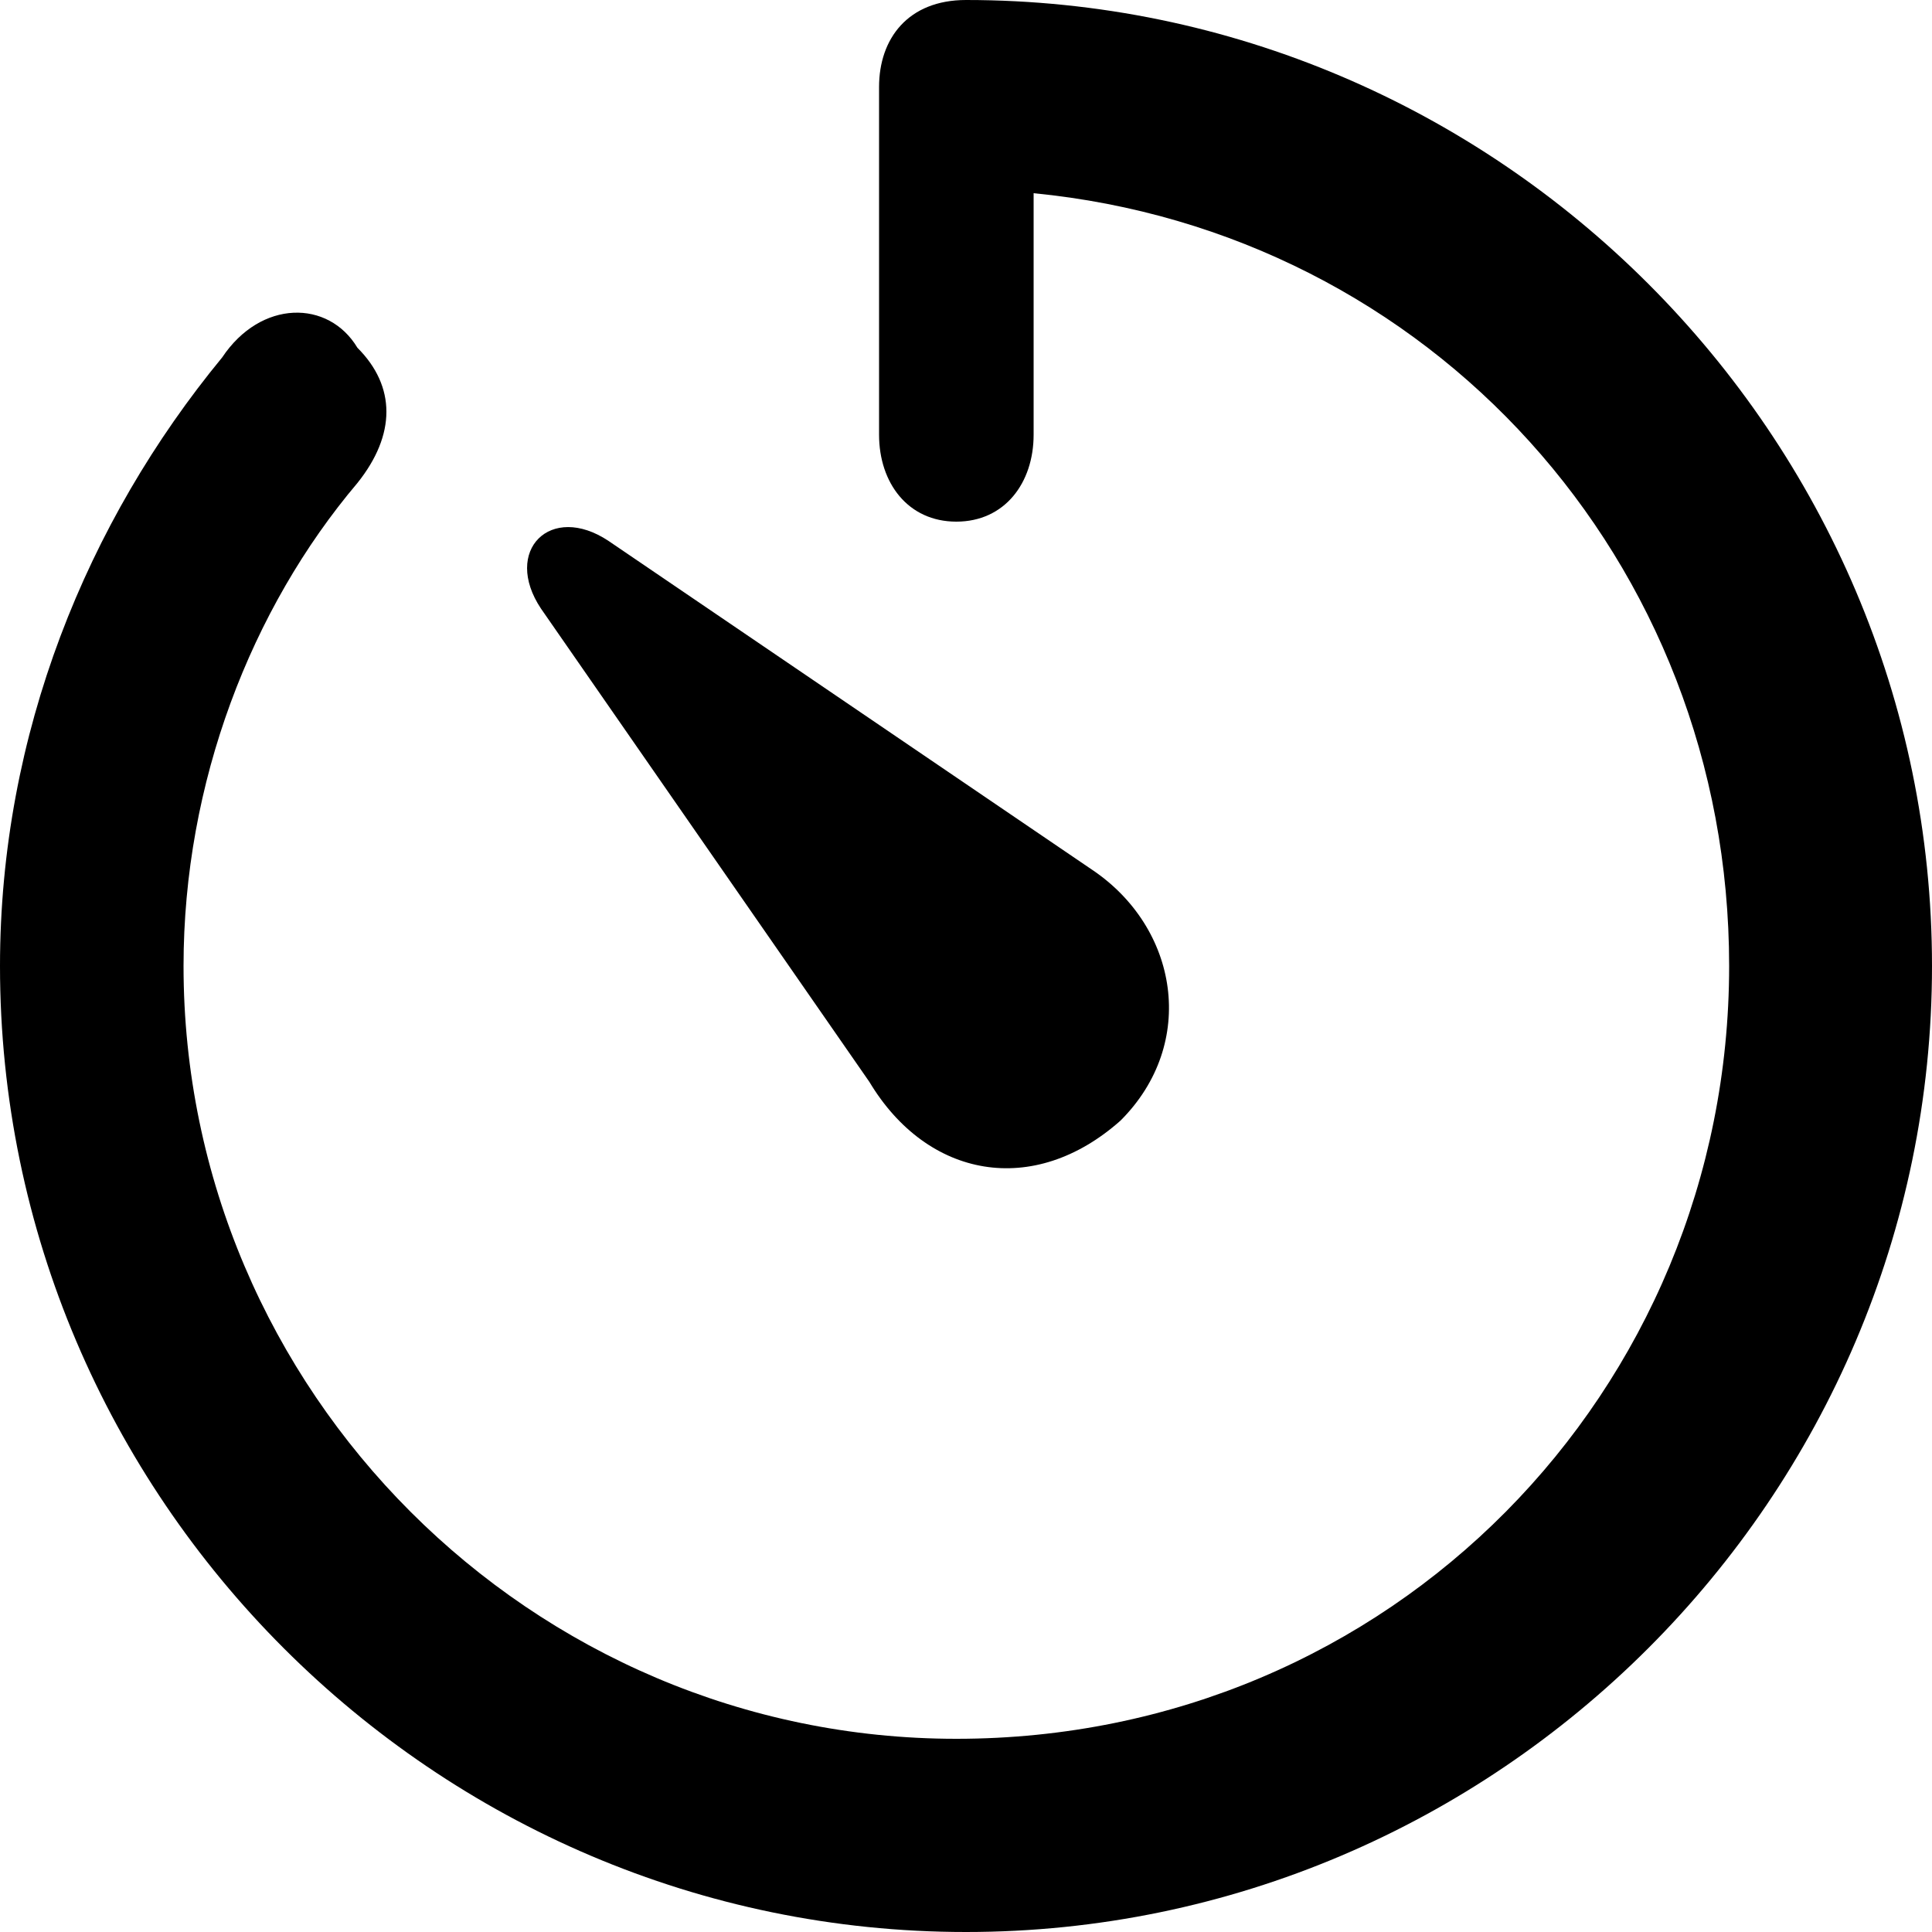
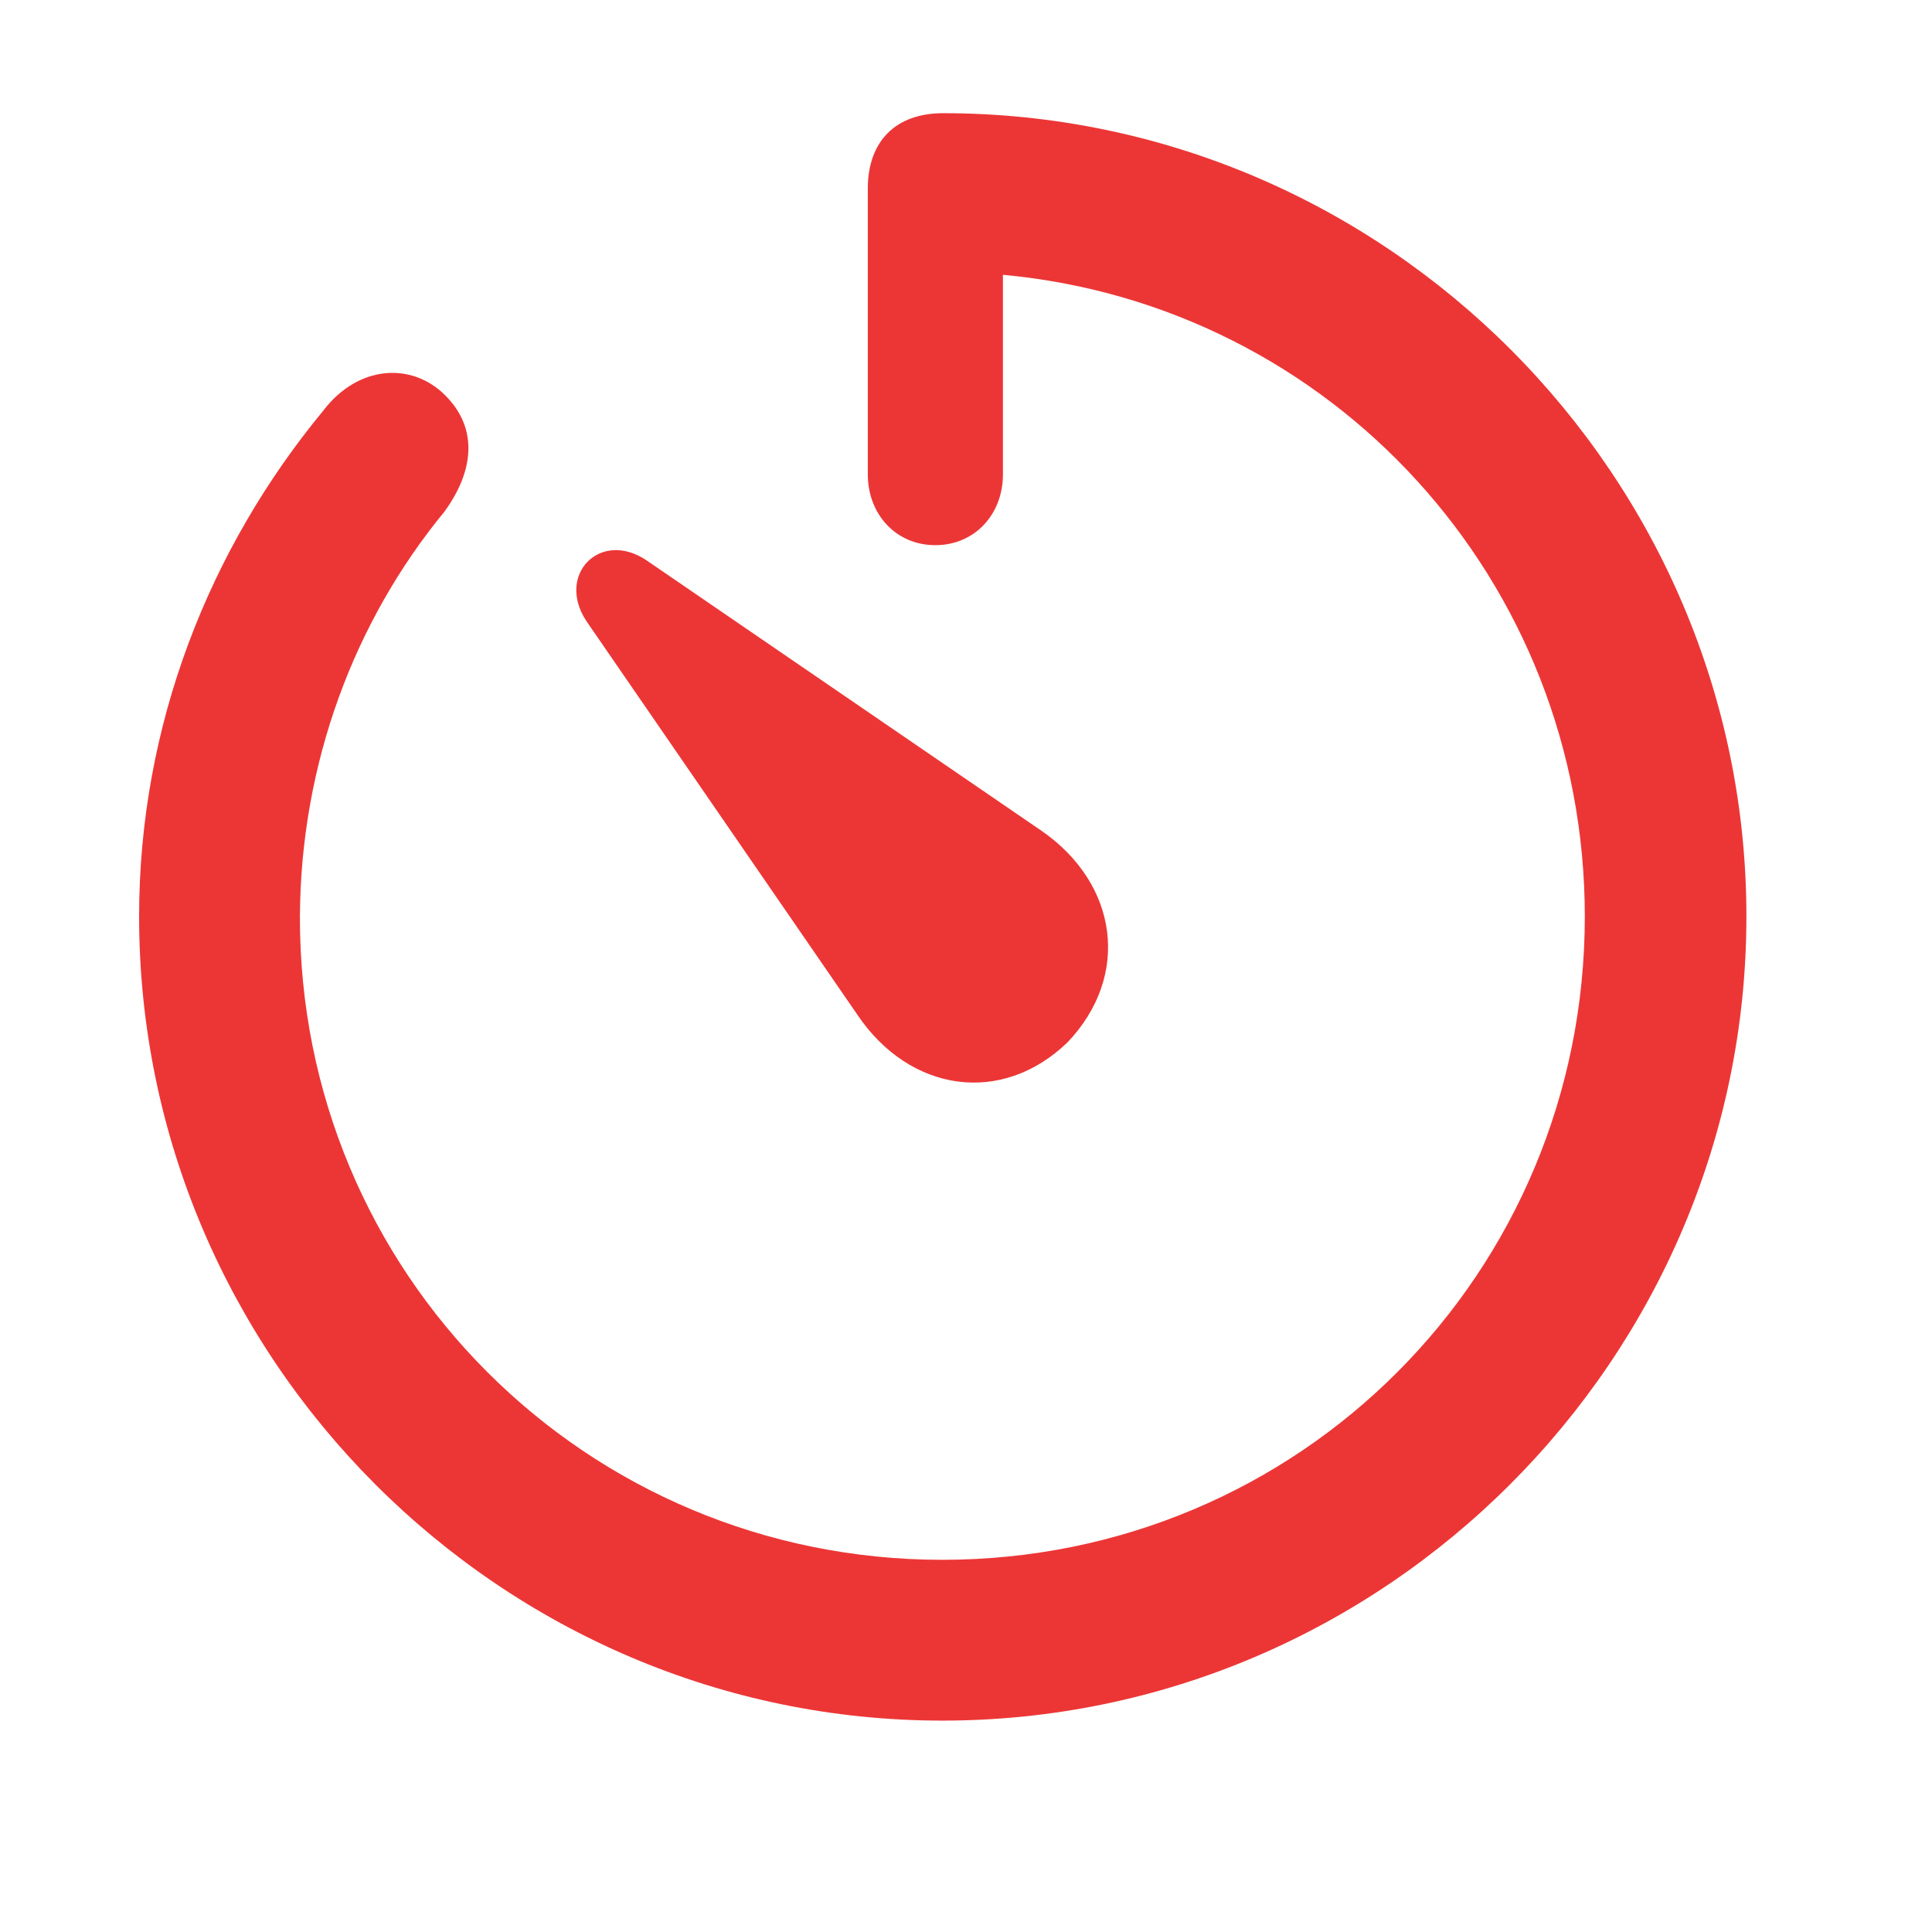
- <svg xmlns="http://www.w3.org/2000/svg" viewBox="0 0 20 20">
-   <path d="M10,20c5.5,0,10-4.5,10-10c0-5.5-4.5-10-10-10C9.4,0,9.1,0.4,9.1,0.9v3.6c0,0.5,0.3,0.9,0.8,0.9s0.8-0.4,0.8-0.9V2c4.1,0.4,7.2,3.8,7.2,8c0,4.4-3.5,8-8,8c-4.4,0-8-3.6-8-8c0-1.9,0.7-3.7,1.8-5c0.4-0.5,0.4-1,0-1.4C3.4,3.1,2.7,3.1,2.3,3.7C0.9,5.4,0,7.6,0,10C0,15.5,4.5,20,10,20z M11.6,11.6c0.8-0.8,0.6-2-0.3-2.6L6.3,5.6C5.7,5.2,5.2,5.7,5.6,6.3l3.4,4.9C9.6,12.2,10.7,12.4,11.6,11.6z" />
+ <svg xmlns="http://www.w3.org/2000/svg" width="17" height="17" viewBox="0 0 17 17">
+   <path d="M8.292 15.14C12.182 15.14 15.367 11.954 15.367 8.064C15.367 4.182 12.188 0.996 8.299 0.996C7.875 0.996 7.636 1.249 7.636 1.659V4.175C7.636 4.523 7.882 4.797 8.23 4.797C8.579 4.797 8.825 4.523 8.825 4.175V2.418C11.717 2.685 13.945 5.104 13.945 8.064C13.945 11.202 11.437 13.725 8.292 13.725C5.154 13.725 2.632 11.202 2.639 8.064C2.646 6.718 3.117 5.467 3.91 4.503C4.17 4.147 4.211 3.771 3.917 3.478C3.623 3.184 3.151 3.211 2.844 3.614C1.839 4.831 1.224 6.383 1.224 8.064C1.224 11.954 4.409 15.14 8.292 15.14ZM9.393 9.172C9.953 8.584 9.837 7.777 9.167 7.312L5.694 4.934C5.284 4.653 4.888 5.057 5.161 5.467L7.547 8.933C8.005 9.609 8.812 9.732 9.393 9.172Z" fill="#EC3636" />
</svg>
